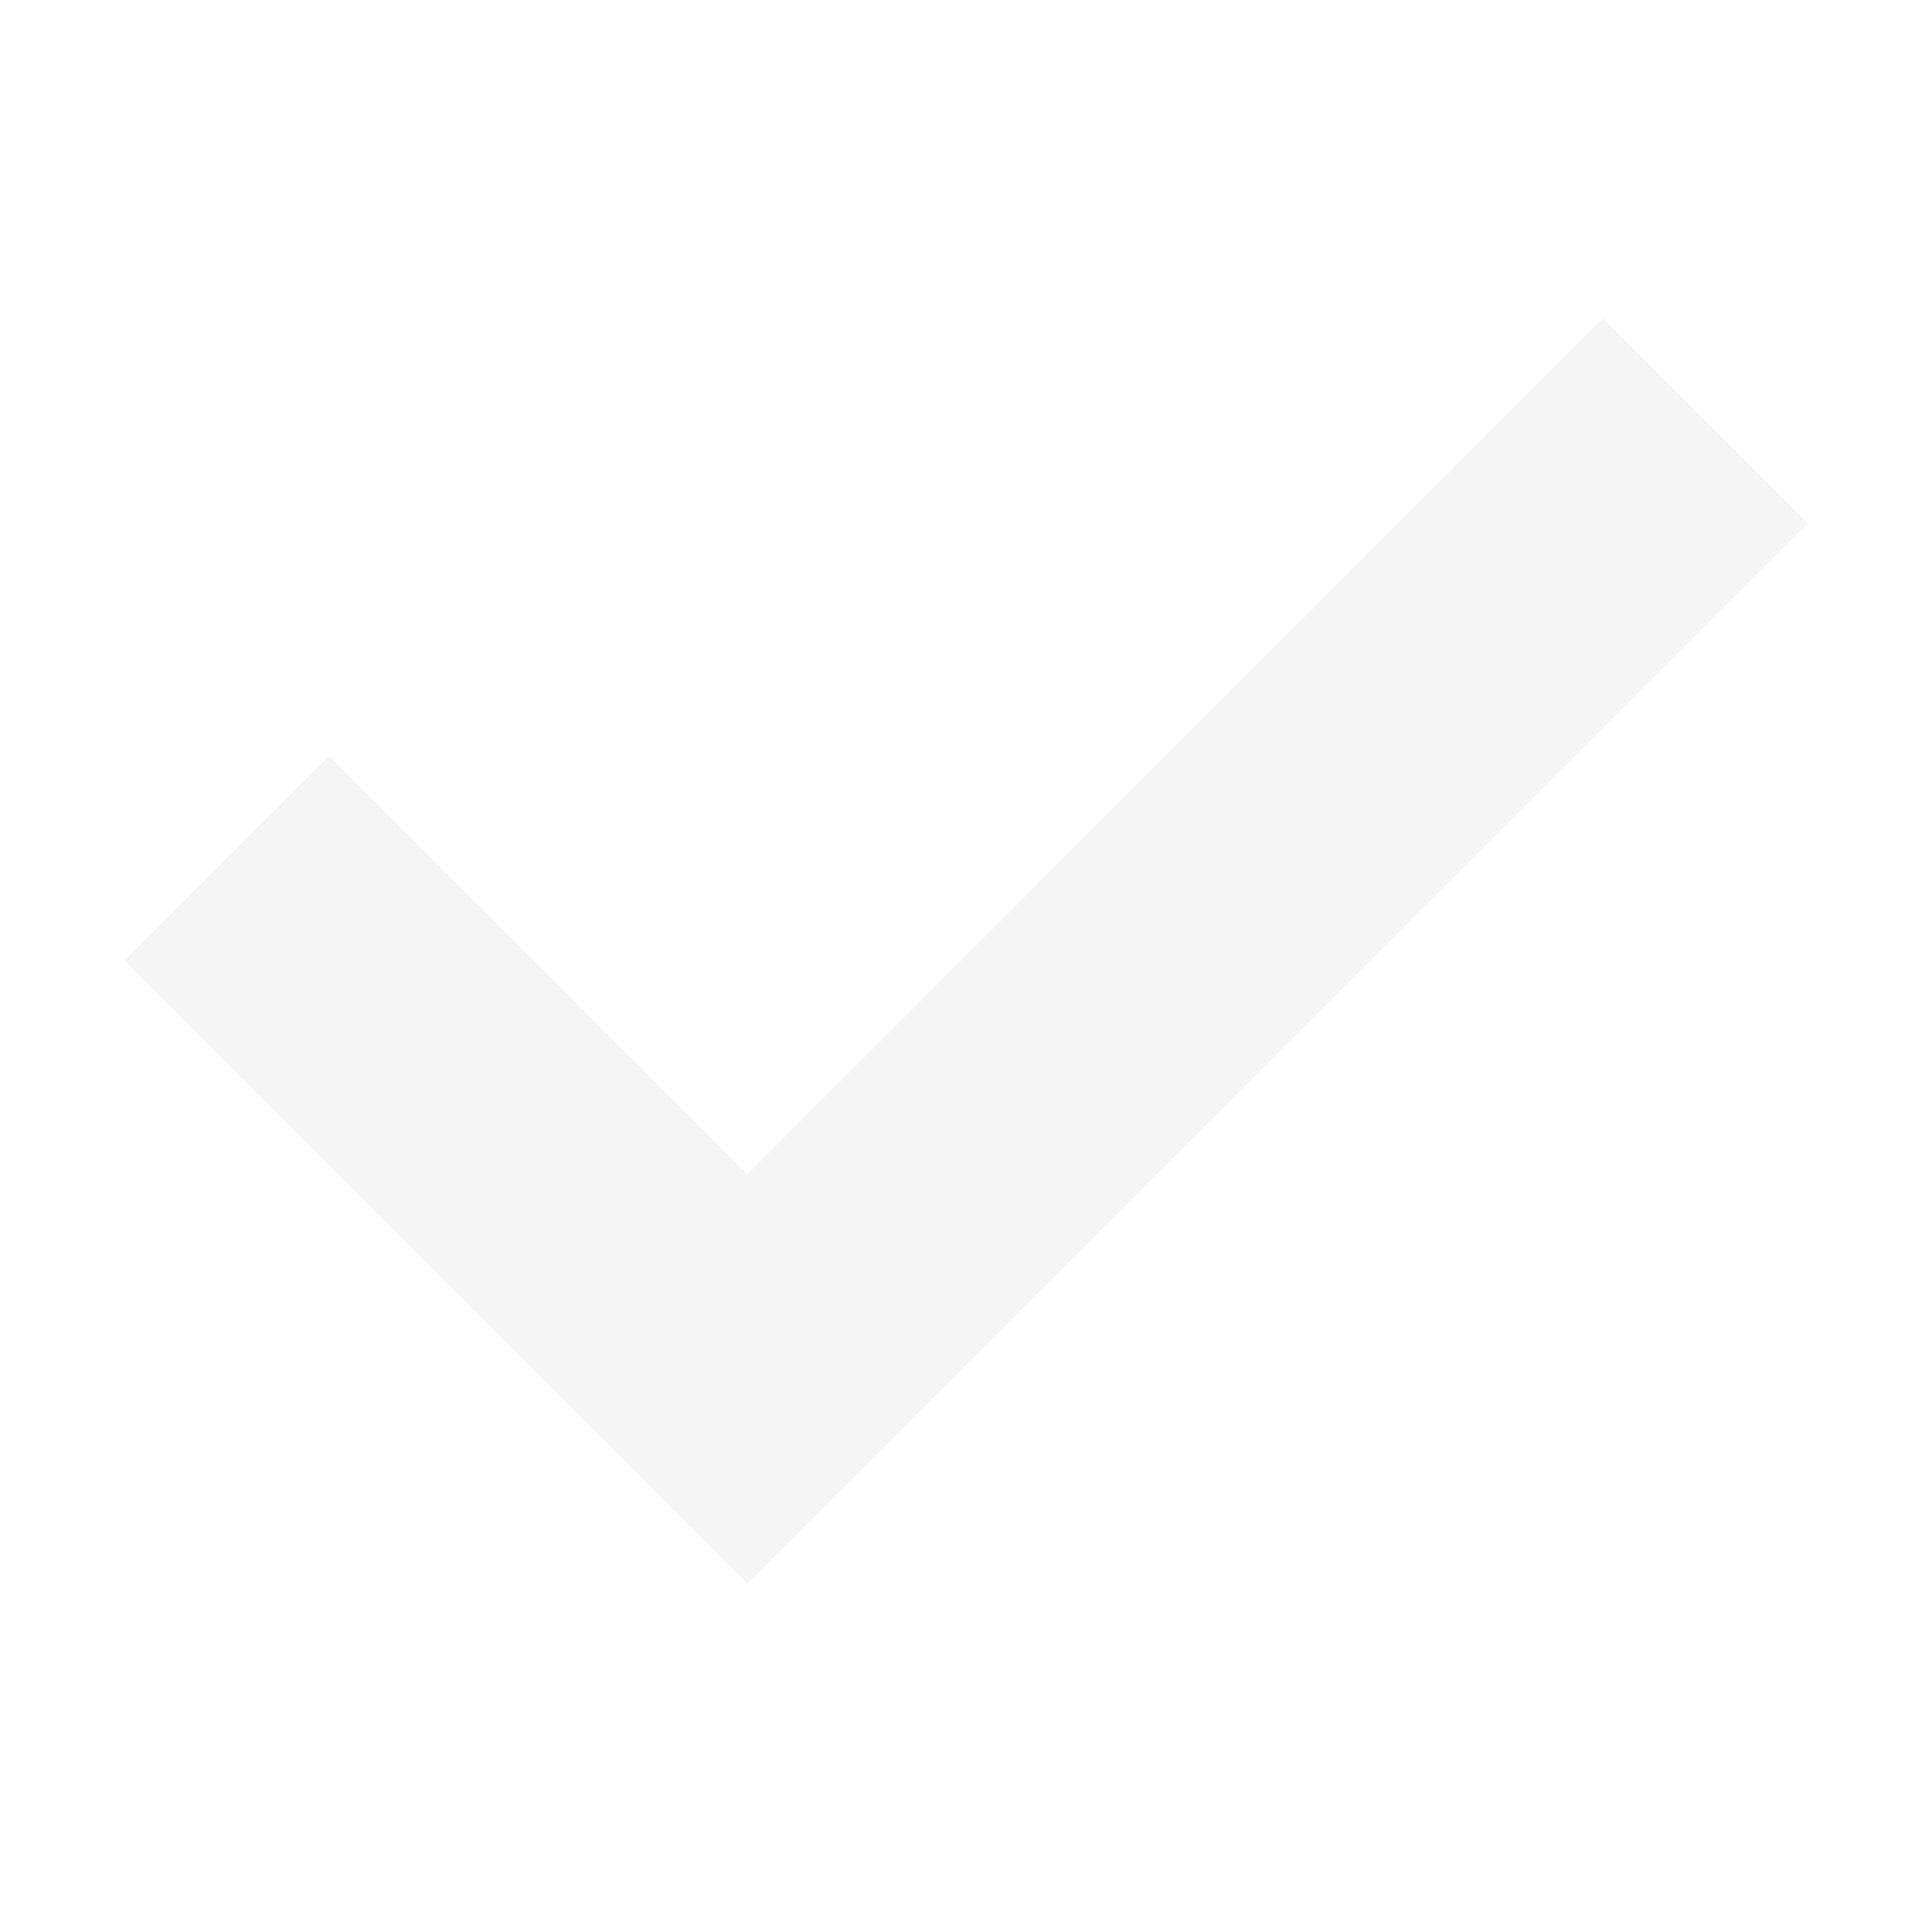
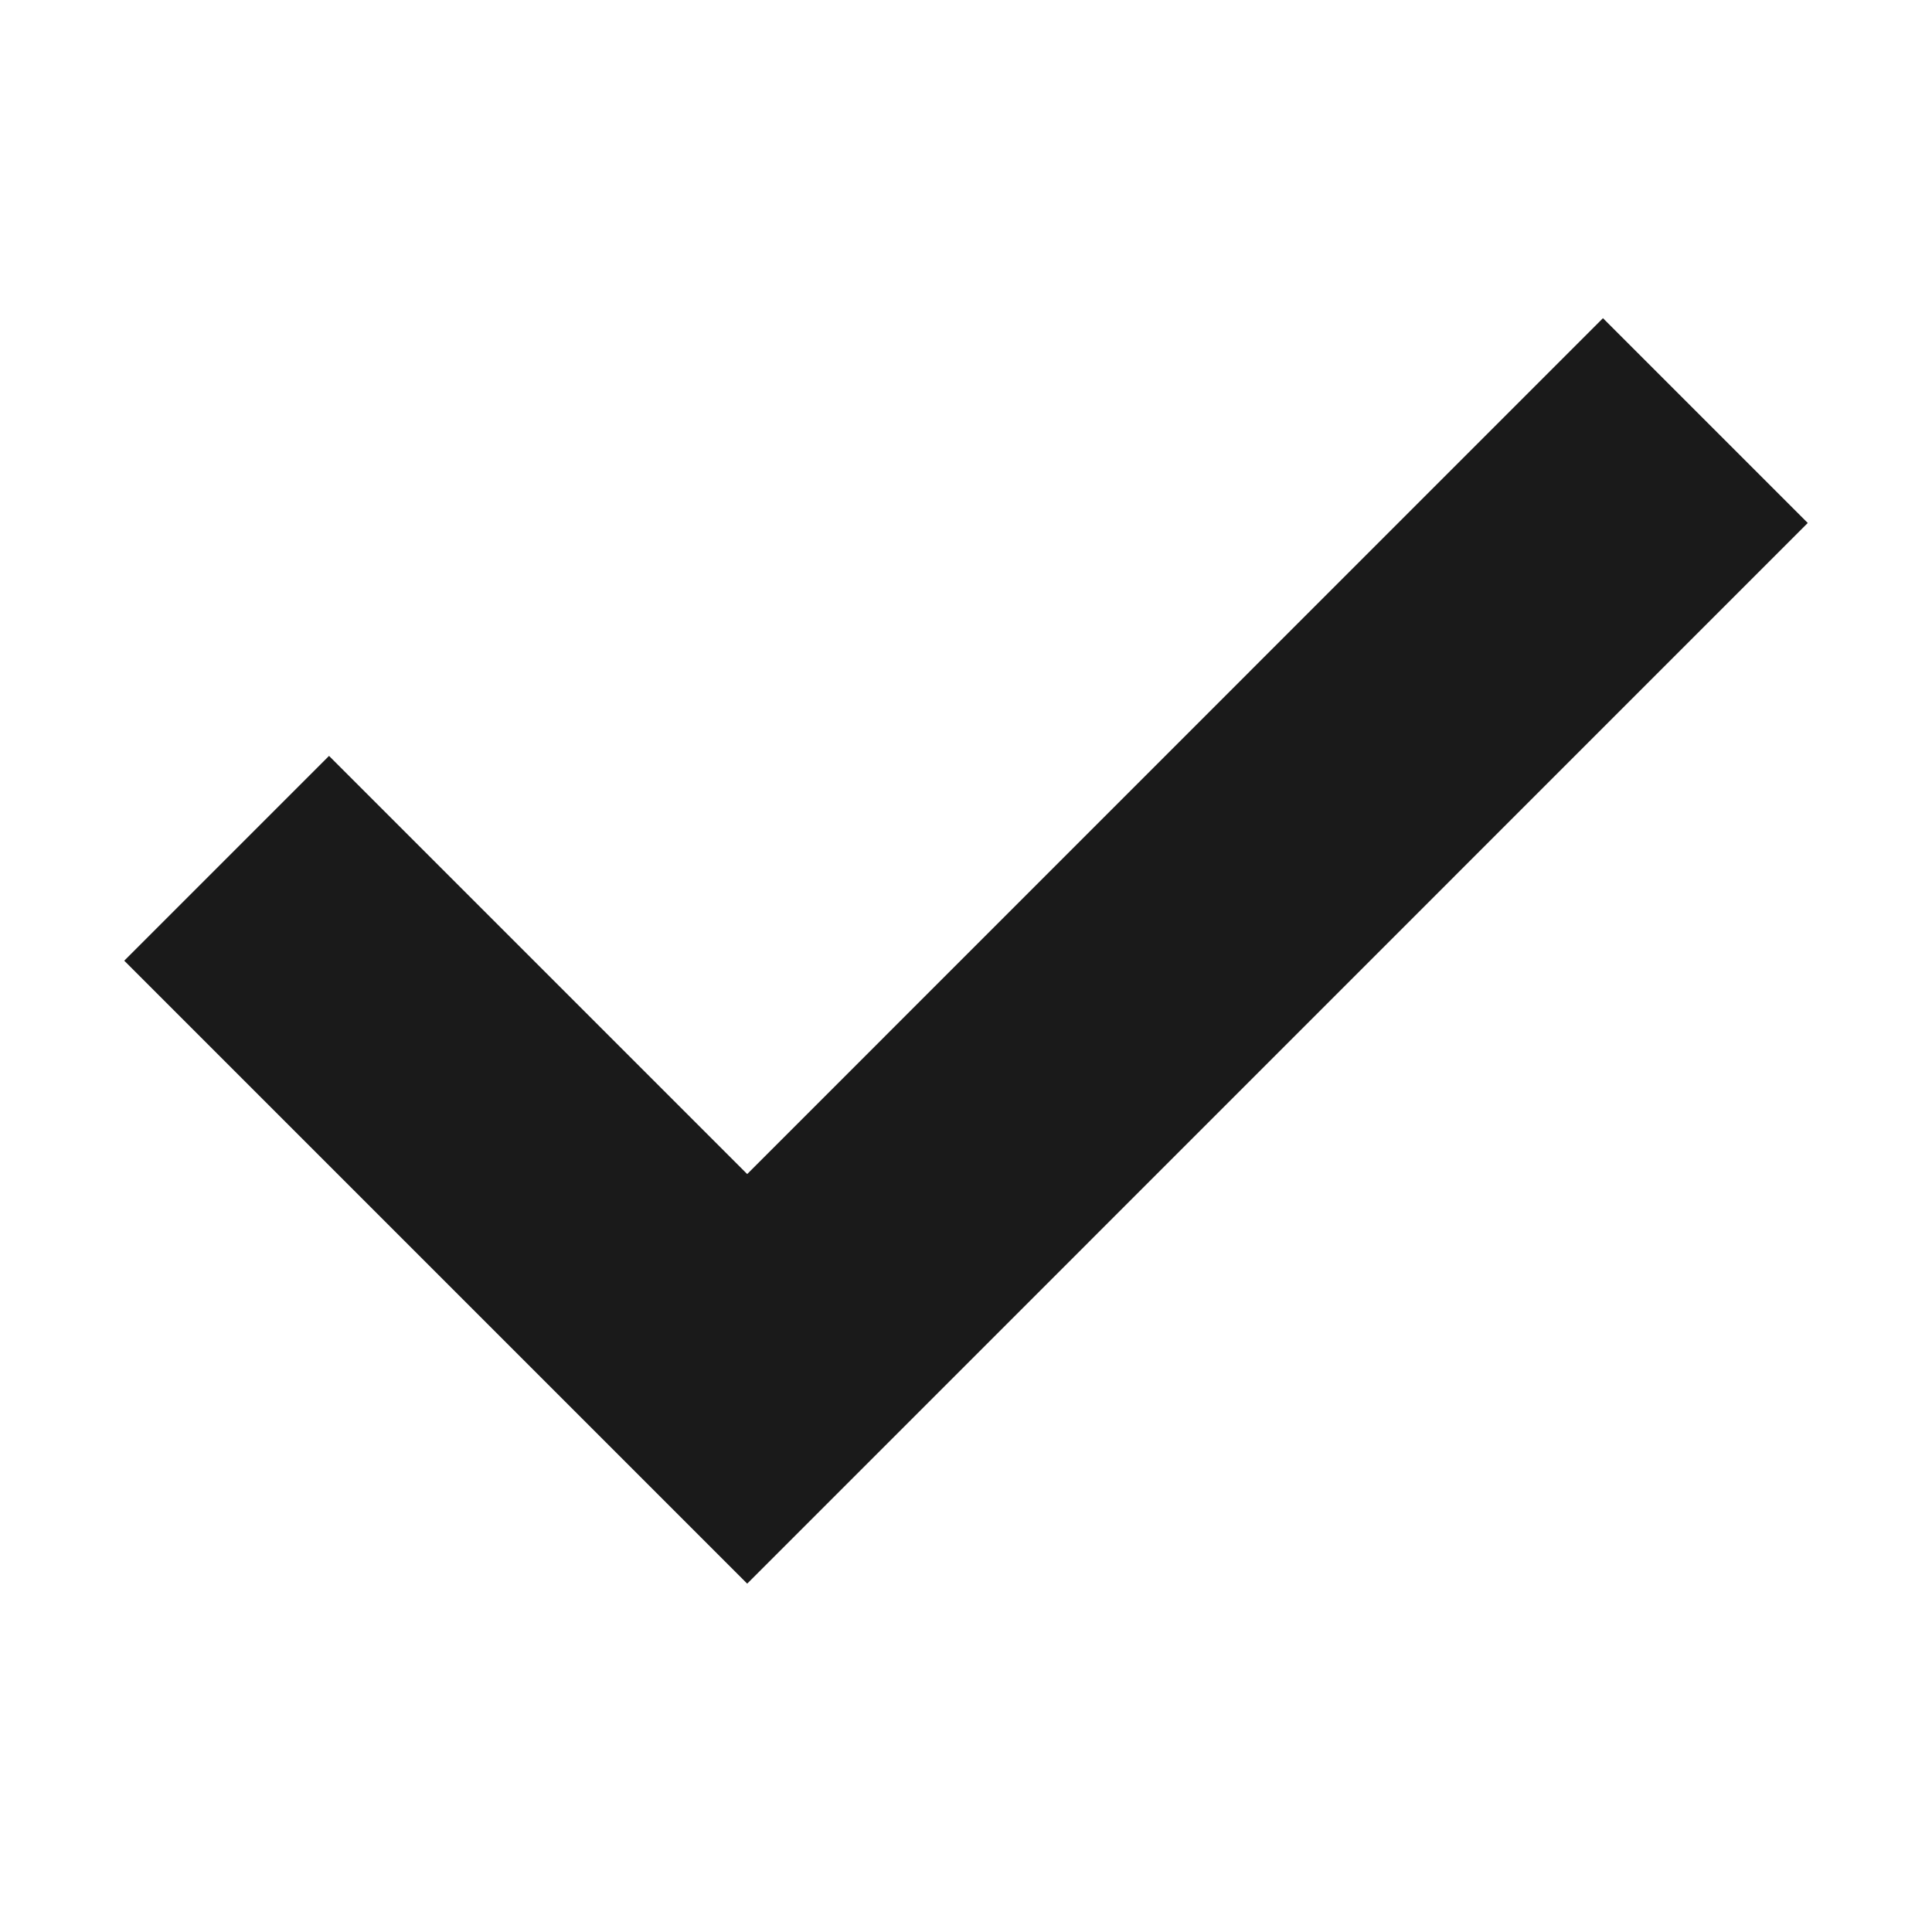
<svg xmlns="http://www.w3.org/2000/svg" version="1.1" id="Layer_1" x="0px" y="0px" width="16px" height="16px" viewBox="0 0 16 16" enable-background="new 0 0 16 16" xml:space="preserve">
-   <polygon fill="#F5F5F5" points="13.275,2.635 6.188,9.723 2.725,6.26 1.029,7.956 4.492,11.419 6.188,13.115 7.884,11.419   14.971,4.331 " />
+   <polygon fill="#1A1A1A" points="13.275,2.635 6.188,9.723 2.725,6.26 1.029,7.956 4.492,11.419 6.188,13.115 7.884,11.419   14.971,4.331 " />
</svg>
